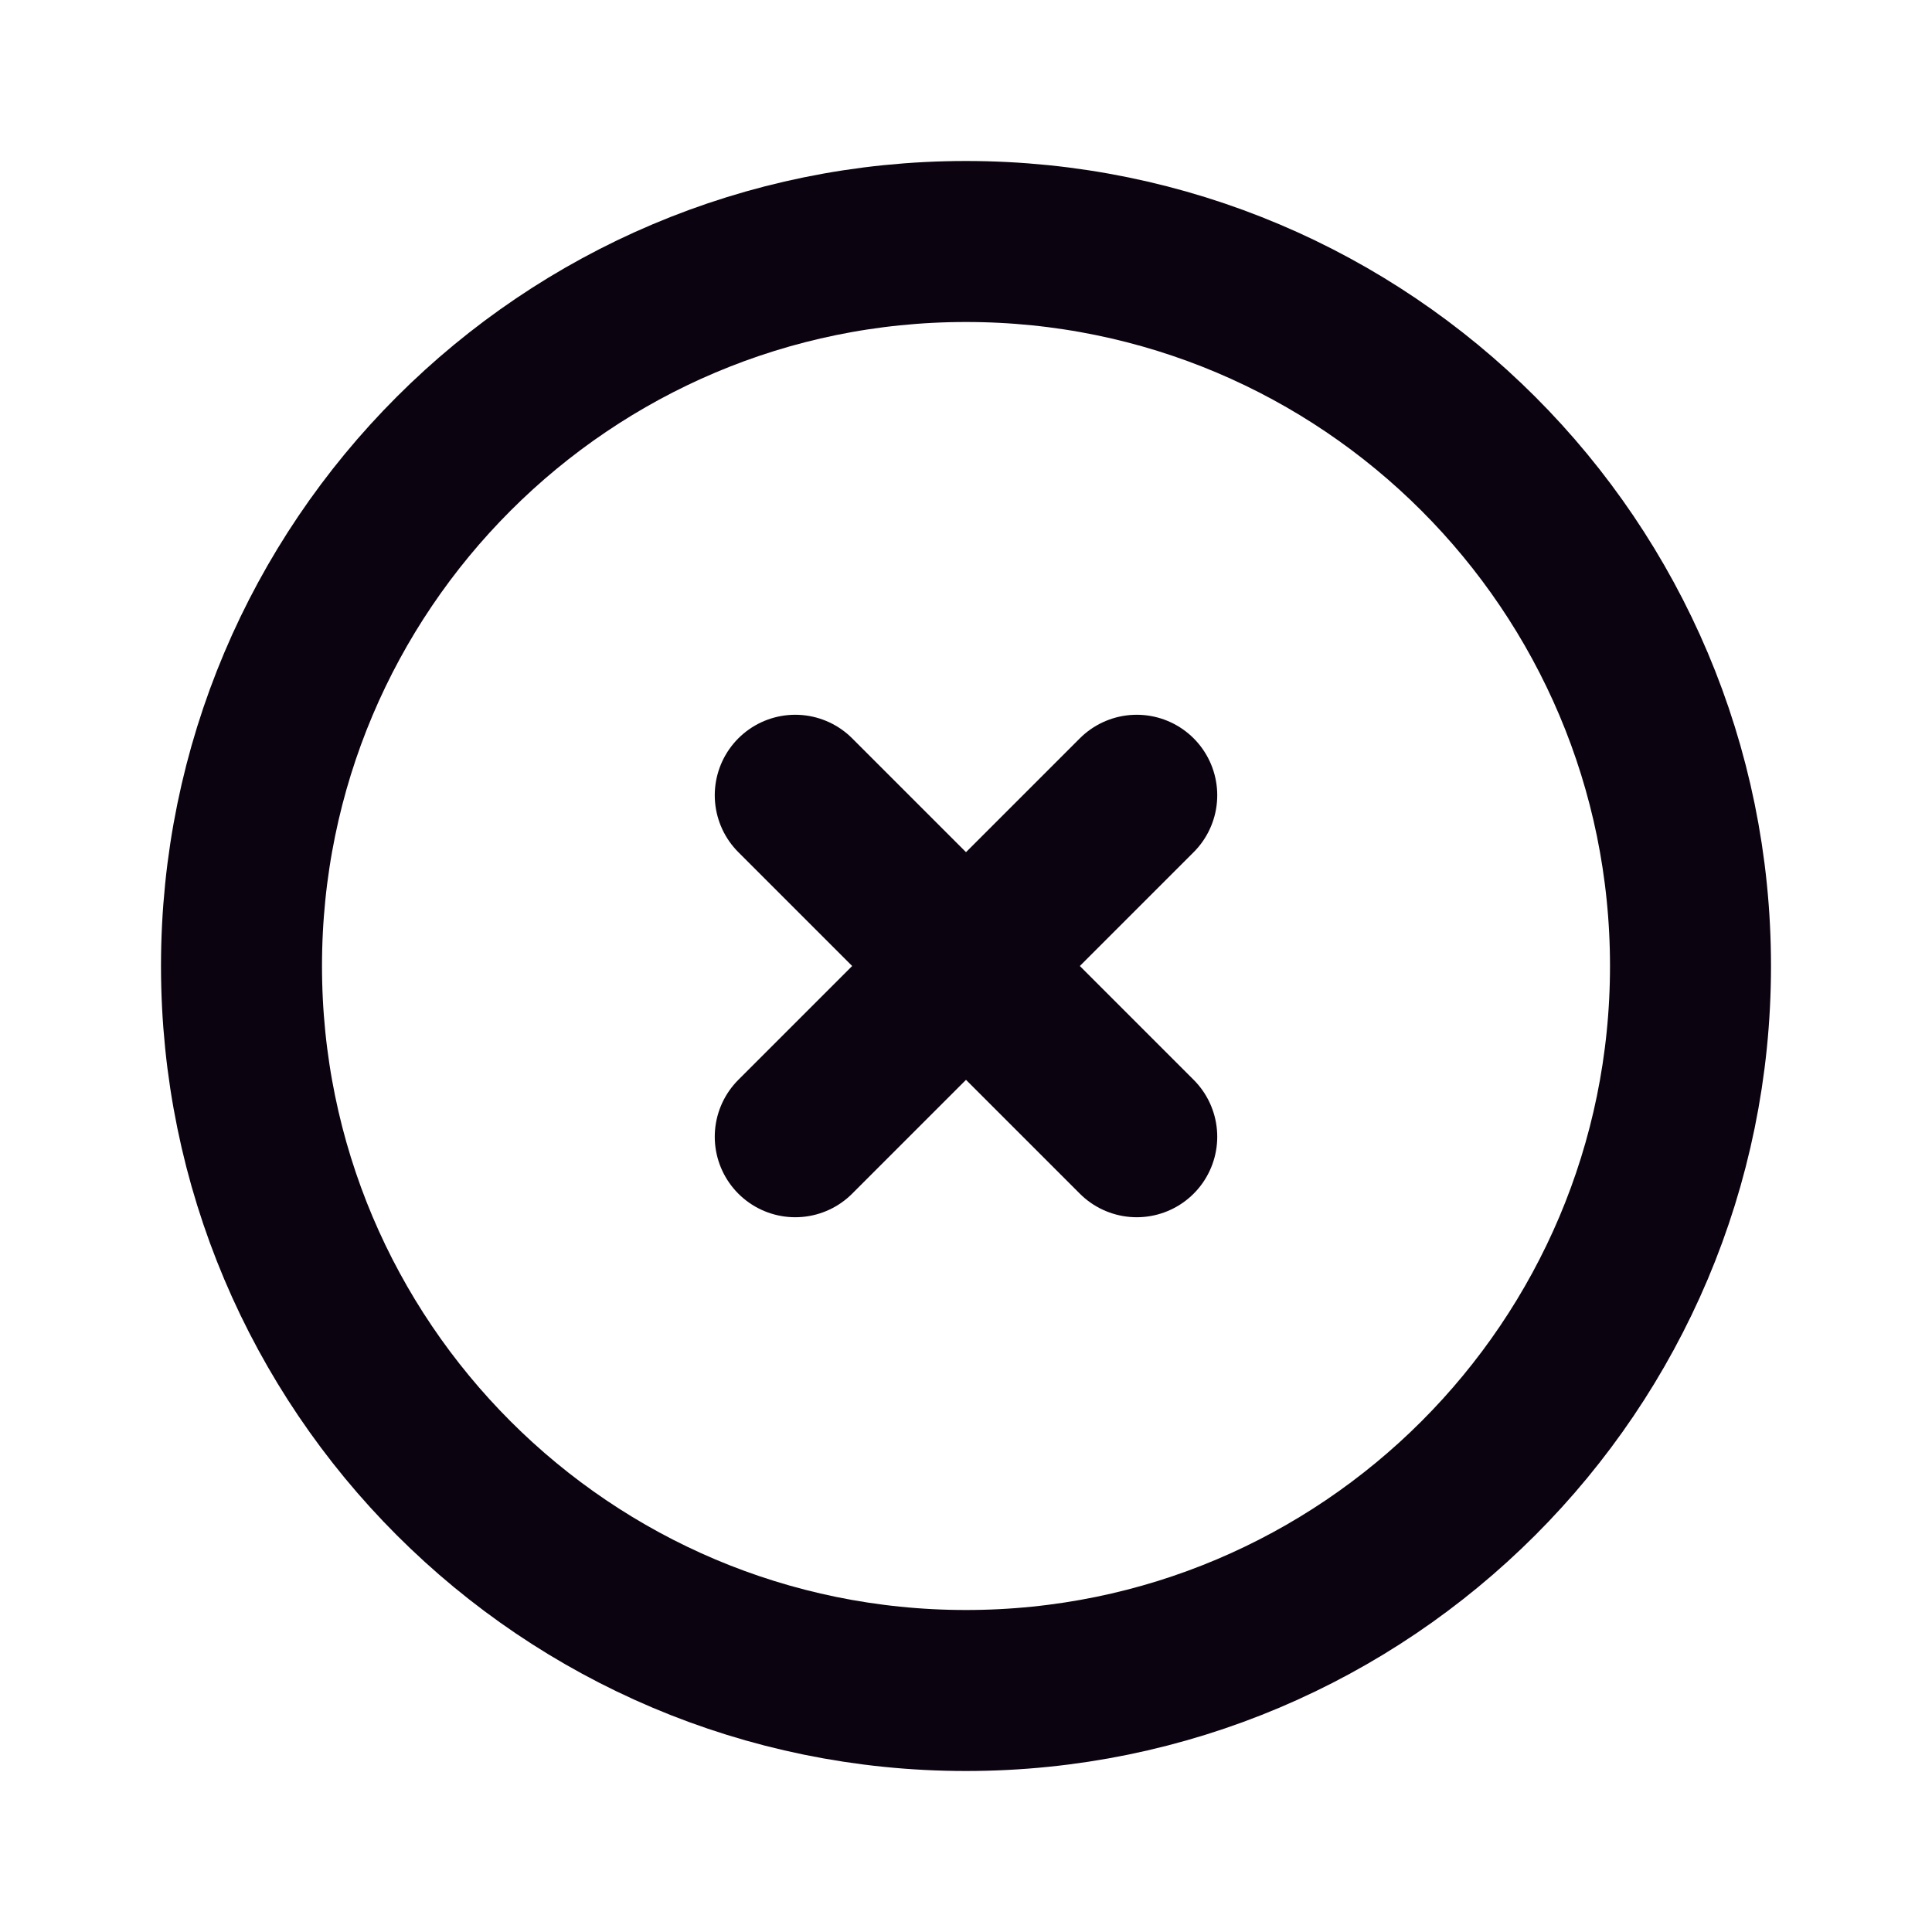
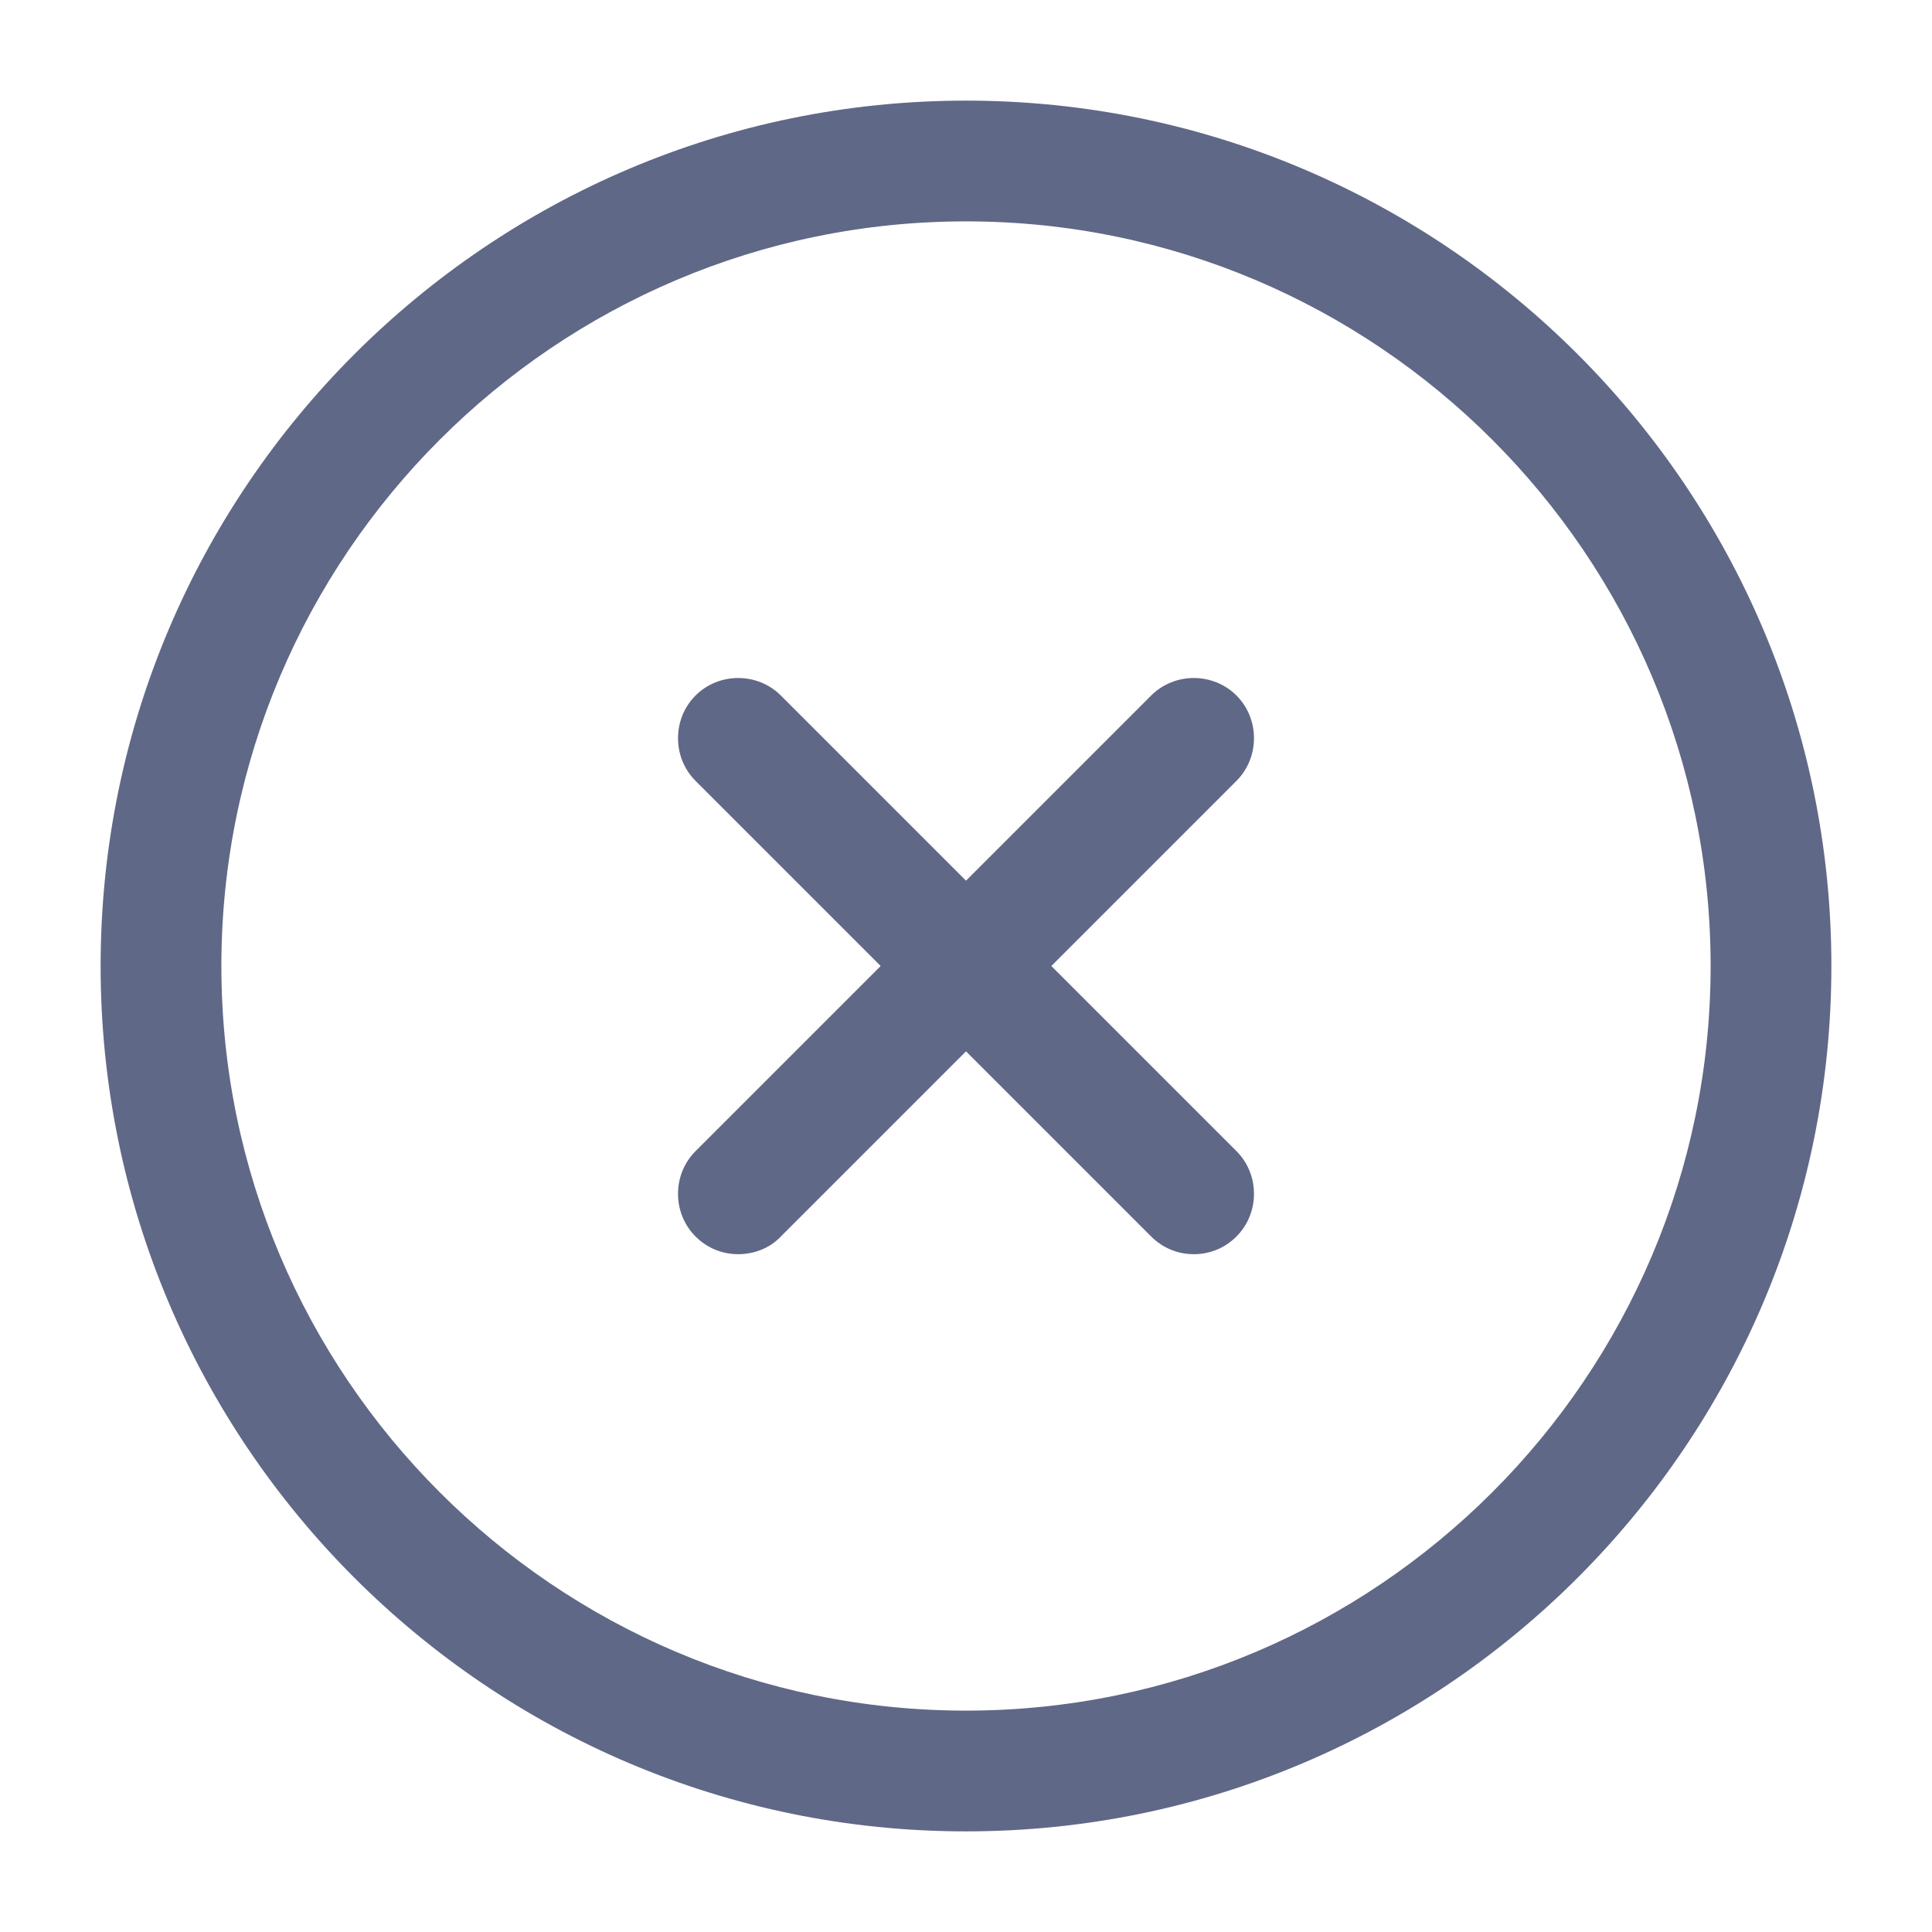
- <svg xmlns="http://www.w3.org/2000/svg" width="48px" height="48px" viewBox="0 0 24 24" version="1.1" fill="#606887">
+ <svg xmlns="http://www.w3.org/2000/svg" width="48px" height="48px" viewBox="0 0 24 24" fill="none">
  <g id="SVGRepo_bgCarrier" stroke-width="0" />
  <g id="SVGRepo_tracerCarrier" stroke-linecap="round" stroke-linejoin="round" />
  <g id="SVGRepo_iconCarrier">
-     <g id="Page-1" stroke="none" stroke-width="1" fill="none" fill-rule="evenodd">
-       <g id="Close-Circle">
-         <rect id="Rectangle" fill-rule="nonzero" x="0" y="0" width="24" height="24"> </rect>
-         <circle id="Oval" stroke="#0C0310" stroke-width="2" stroke-linecap="round" cx="12" cy="12" r="9"> </circle>
-         <line x1="14.121" y1="9.879" x2="9.879" y2="14.121" id="Path" stroke="#0C0310" stroke-width="2" stroke-linecap="round"> </line>
-         <line x1="9.879" y1="9.879" x2="14.121" y2="14.121" id="Path" stroke="#0C0310" stroke-width="2" stroke-linecap="round"> </line>
-       </g>
-     </g>
+     <path d="M12 22.75C6.07 22.75 1.25 17.93 1.25 12C1.25 6.07 6.07 1.25 12 1.25C17.93 1.25 22.75 6.07 22.75 12C22.75 17.93 17.93 22.75 12 22.75ZM12 2.75C6.9 2.75 2.75 6.9 2.75 12C2.75 17.1 6.9 21.25 12 21.25C17.1 21.25 21.25 17.1 21.25 12C21.25 6.9 17.1 2.75 12 2.75Z" fill="#606887" />
+     <path d="M9.17 15.58C8.98 15.58 8.79 15.51 8.64 15.36C8.35 15.07 8.35 14.59 8.64 14.3L14.3 8.64C14.59 8.35 15.07 8.35 15.36 8.64C15.65 8.93 15.65 9.41 15.36 9.7L9.7 15.36C9.56 15.51 9.36 15.58 9.17 15.58Z" fill="#606887" />
+     <path d="M14.83 15.58C14.64 15.58 14.45 15.51 14.3 15.36L8.64 9.7C8.35 9.41 8.35 8.93 8.64 8.64C8.93 8.35 9.41 8.35 9.7 8.64L15.36 14.3C15.65 14.59 15.65 15.07 15.36 15.36C15.21 15.51 15.02 15.58 14.83 15.58Z" fill="#606887" />
  </g>
</svg>
